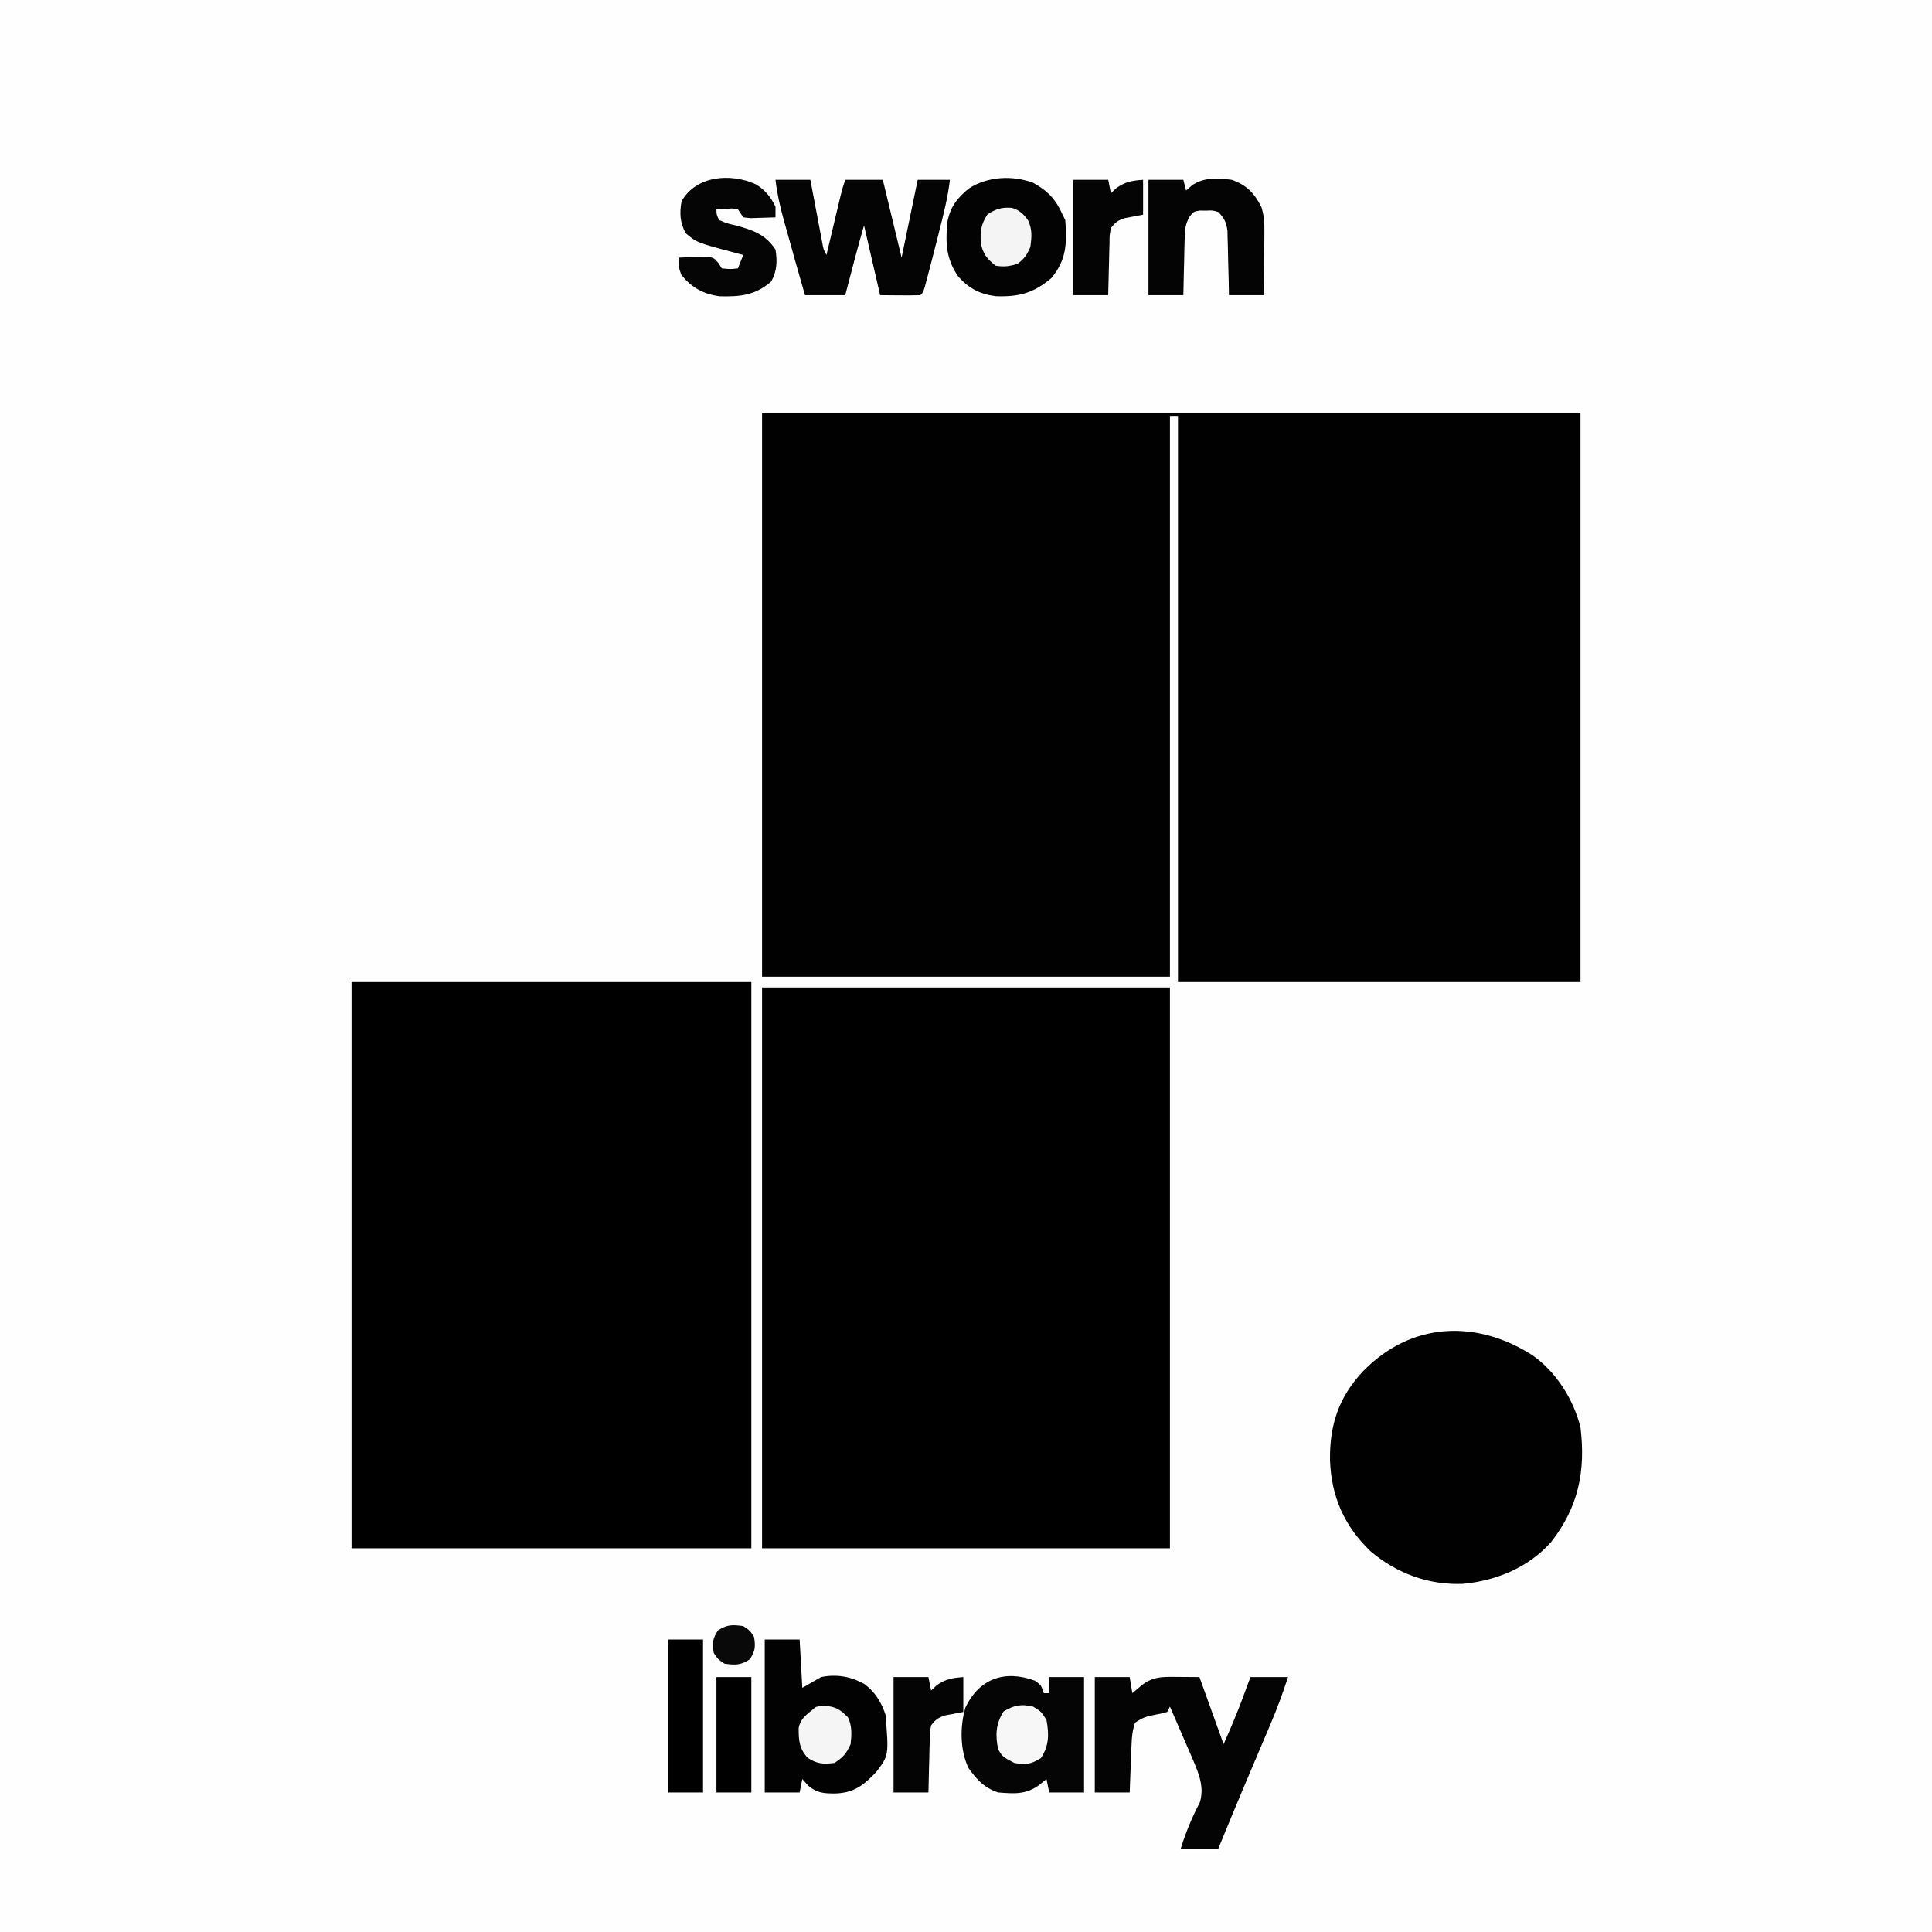
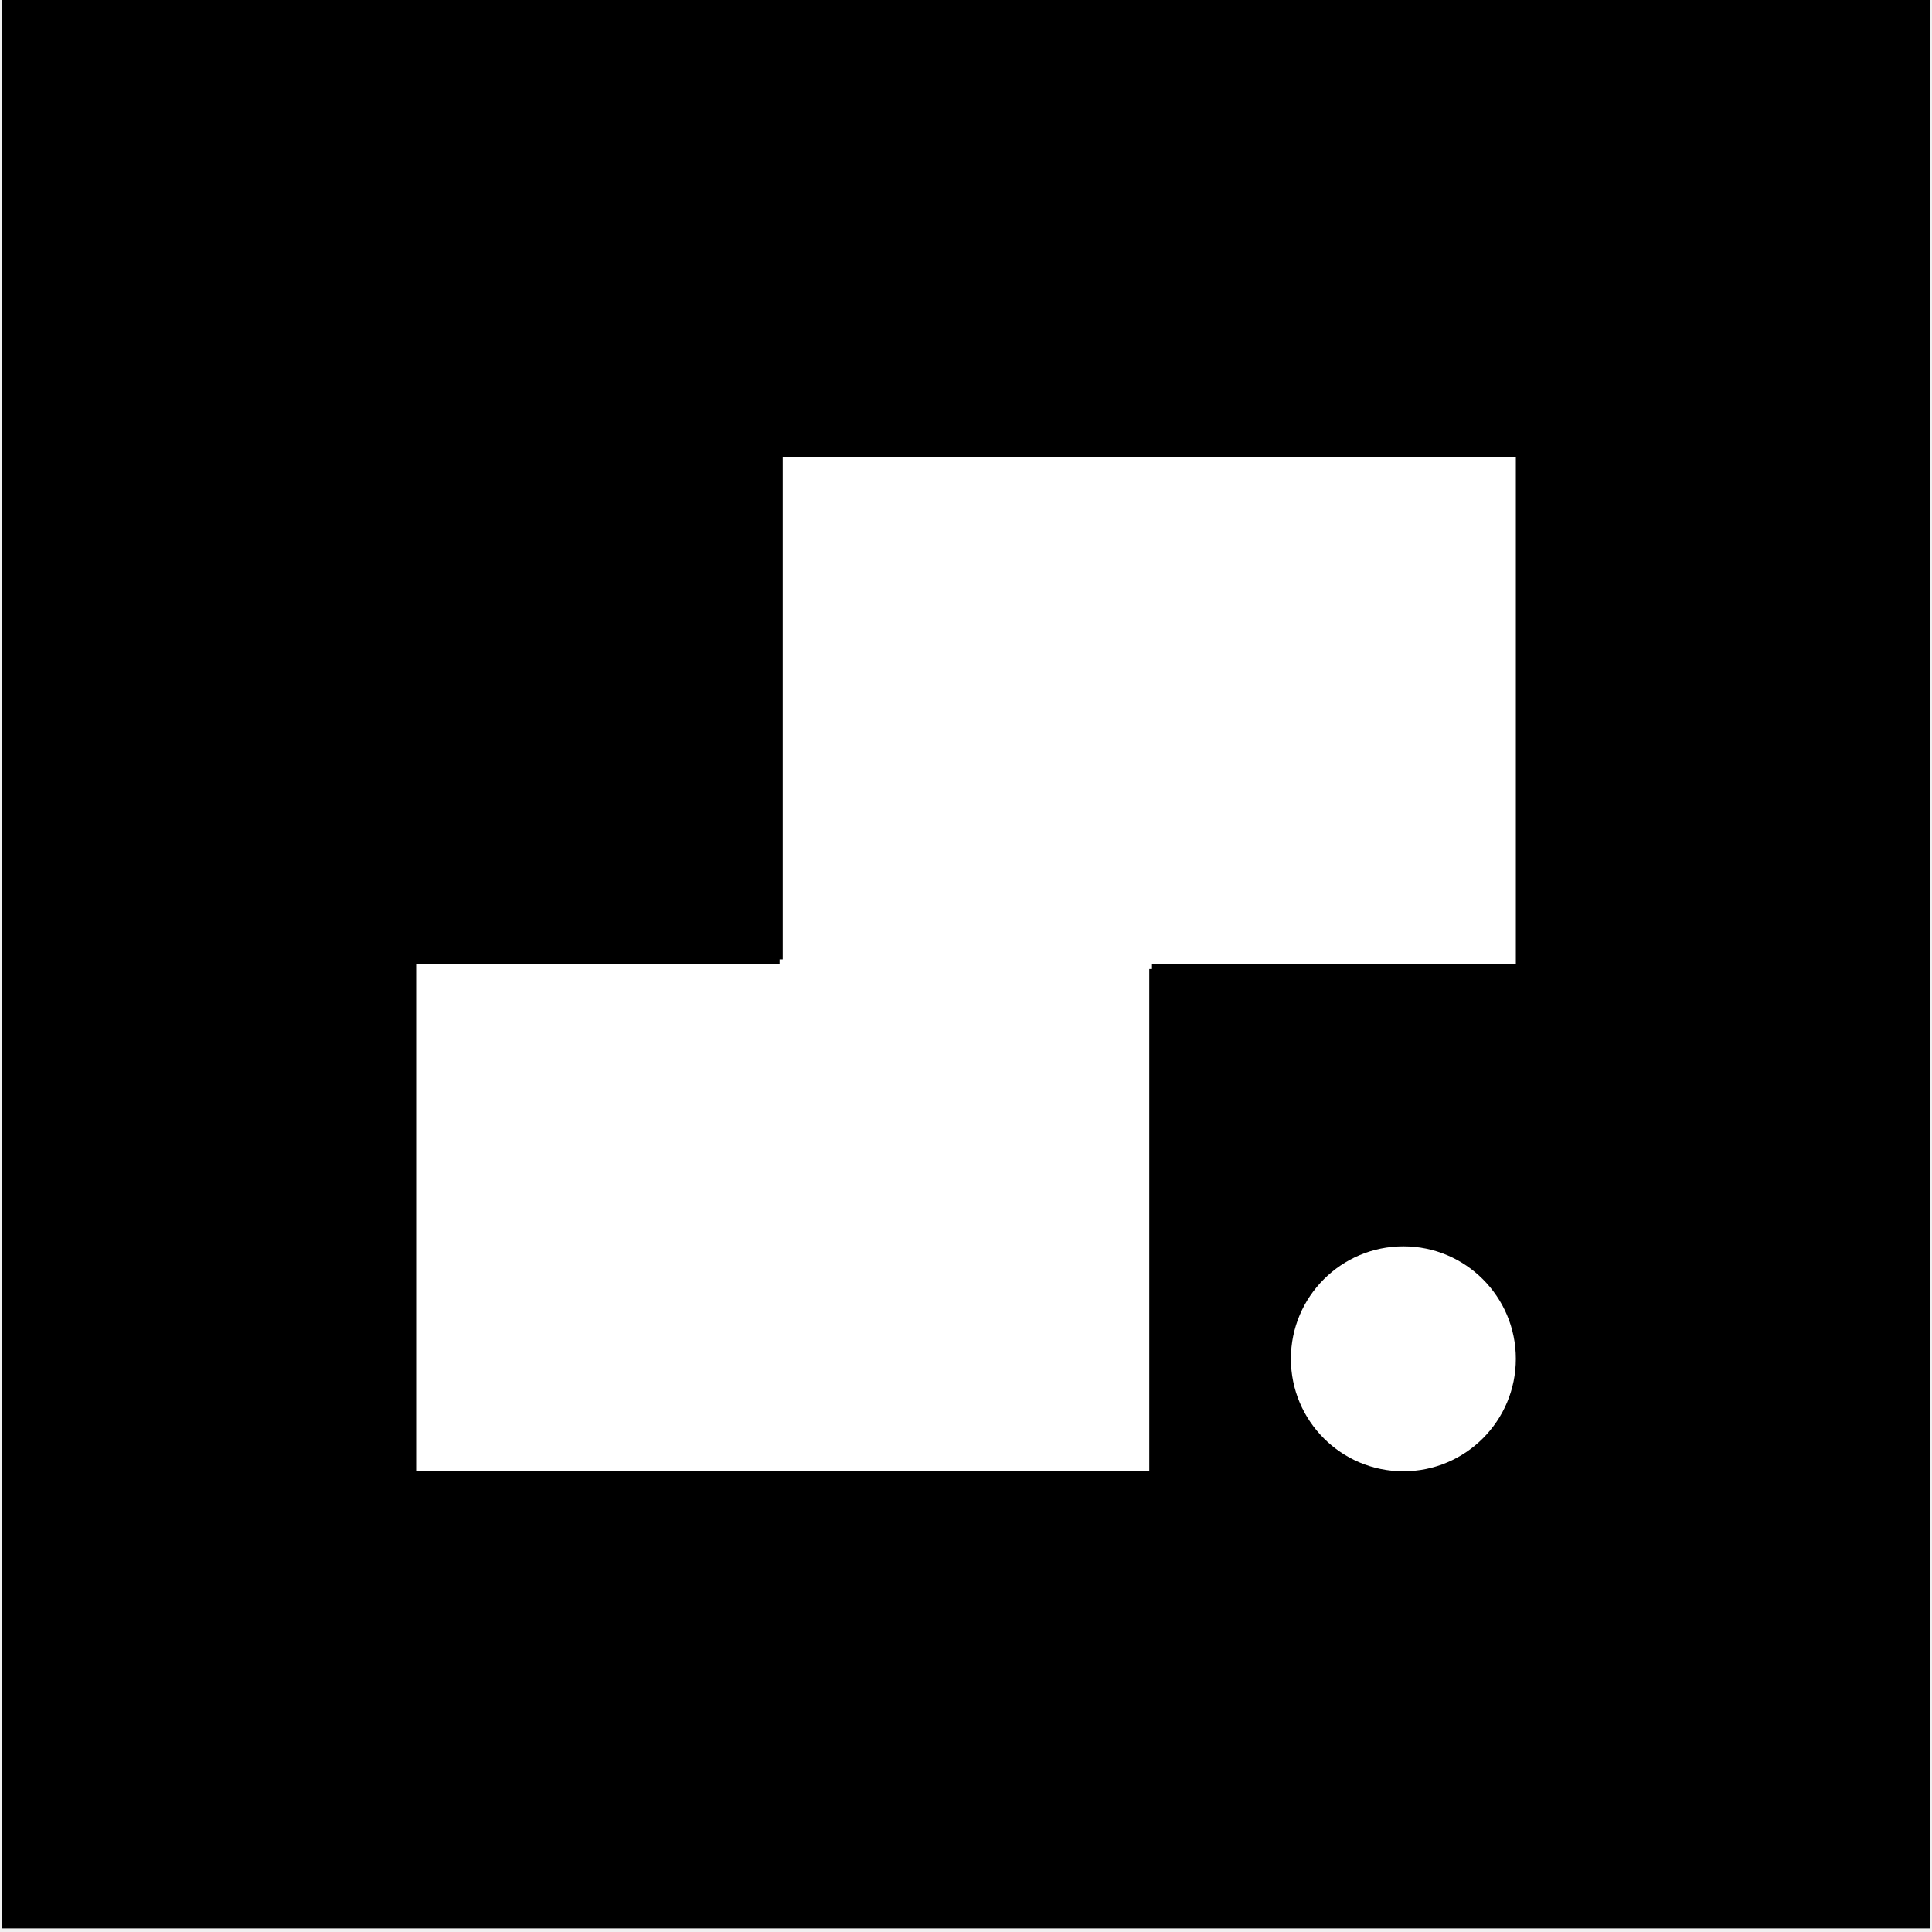
- <svg xmlns="http://www.w3.org/2000/svg" version="1.1" width="720" height="720">
-   <path d="M0 0 C237.6 0 475.2 0 720 0 C720 237.6 720 475.2 720 720 C482.4 720 244.8 720 0 720 C0 482.4 0 244.8 0 0 Z " fill="#FEFEFE" transform="translate(0,0)" />
-   <path d="M0 0 C100.65 0 201.3 0 305 0 C305 69.96 305 139.92 305 212 C255.5 212 206 212 155 212 C155 142.37 155 72.74 155 1 C154.01 1 153.02 1 152 1 C152 69.97 152 138.94 152 210 C101.84 210 51.68 210 0 210 C0 140.7 0 71.4 0 0 Z " fill="#010101" transform="translate(284,154)" />
-   <path d="M0 0 C50.16 0 100.32 0 152 0 C152 68.97 152 137.94 152 209 C101.84 209 51.68 209 0 209 C0 140.03 0 71.06 0 0 Z " fill="#000000" transform="translate(284,368)" />
-   <path d="M0 0 C49.17 0 98.34 0 149 0 C149 69.63 149 139.26 149 211 C99.83 211 50.66 211 0 211 C0 141.37 0 71.74 0 0 Z " fill="#000000" transform="translate(131,366)" />
-   <path d="M0 0 C8.837 6.118 15.482 16.596 18 27 C19.956 43.215 17.253 56.57 7.094 69.629 C-1.245 79.072 -13.371 84.117 -25.77 85.254 C-38.573 85.774 -50.475 81.386 -60.219 73.117 C-69.985 63.825 -74.888 52.661 -75.344 39.176 C-75.532 26.127 -72.097 15.646 -63 6 C-45.256 -12.207 -21.159 -13.44 0 0 Z " fill="#010101" transform="translate(571,505)" />
-   <path d="M0 0 C4.29 0 8.58 0 13 0 C13.33 1.98 13.66 3.96 14 6 C14.949 5.196 15.898 4.391 16.875 3.562 C21.36 -0.24 24.874 -0.123 30.625 -0.062 C33.389 -0.042 36.153 -0.021 39 0 C41.97 8.25 44.94 16.5 48 25 C50.594 19.164 53.054 13.415 55.25 7.438 C55.518 6.715 55.786 5.992 56.062 5.248 C56.711 3.5 57.356 1.75 58 0 C62.62 0 67.24 0 72 0 C70.066 5.995 67.927 11.803 65.453 17.594 C64.952 18.779 64.952 18.779 64.44 19.989 C63.38 22.494 62.315 24.997 61.25 27.5 C59.858 30.781 58.468 34.062 57.078 37.344 C56.57 38.543 56.57 38.543 56.051 39.767 C52.641 47.82 49.312 55.906 46 64 C41.38 64 36.76 64 32 64 C33.892 57.924 36.16 52.417 39.109 46.773 C40.921 41.131 38.763 35.865 36.496 30.629 C36.003 29.478 35.51 28.328 35.002 27.143 C34.486 25.961 33.969 24.78 33.438 23.562 C32.917 22.354 32.397 21.146 31.861 19.9 C30.582 16.93 29.294 13.964 28 11 C27.67 11.66 27.34 12.32 27 13 C25.039 13.562 25.039 13.562 22.625 14 C19.325 14.602 17.886 15.076 15 17 C14.005 19.984 13.804 22.2 13.684 25.324 C13.642 26.352 13.6 27.38 13.557 28.439 C13.517 29.511 13.478 30.583 13.438 31.688 C13.394 32.771 13.351 33.854 13.307 34.971 C13.201 37.647 13.1 40.323 13 43 C8.71 43 4.42 43 0 43 C0 28.81 0 14.62 0 0 Z " fill="#040404" transform="translate(408,625)" />
-   <path d="M0 0 C4.29 0 8.58 0 13 0 C13.33 5.94 13.66 11.88 14 18 C16.31 16.68 18.62 15.36 21 14 C26.766 12.817 32.145 13.767 37.242 16.656 C41.134 19.632 43.467 23.402 45 28 C46.262 43.196 46.262 43.196 41.504 49.418 C36.802 54.364 33.209 57.15 26.25 57.375 C22.081 57.365 19.473 57.242 16.25 54.5 C15.508 53.675 14.765 52.85 14 52 C13.505 54.475 13.505 54.475 13 57 C8.71 57 4.42 57 0 57 C0 38.19 0 19.38 0 0 Z " fill="#020202" transform="translate(285,611)" />
-   <path d="M0 0 C2.375 1.688 2.375 1.688 3.375 4.688 C4.035 4.688 4.695 4.688 5.375 4.688 C5.375 2.708 5.375 0.728 5.375 -1.312 C9.665 -1.312 13.955 -1.312 18.375 -1.312 C18.375 12.877 18.375 27.067 18.375 41.688 C14.085 41.688 9.795 41.688 5.375 41.688 C4.88 39.212 4.88 39.212 4.375 36.688 C3.199 37.647 3.199 37.647 2 38.625 C-2.97 42.53 -7.467 42.158 -13.625 41.688 C-18.831 39.952 -21.445 37.104 -24.625 32.688 C-27.906 26.115 -27.9 17.091 -25.867 10.07 C-20.671 -0.772 -11.263 -4.078 0 0 Z " fill="#050505" transform="translate(385.625,626.3125)" />
-   <path d="M0 0 C4.29 0 8.58 0 13 0 C13.349 1.854 13.699 3.707 14.059 5.617 C14.518 8.036 14.978 10.456 15.438 12.875 C15.668 14.098 15.898 15.322 16.135 16.582 C16.357 17.749 16.579 18.915 16.809 20.117 C17.013 21.196 17.217 22.275 17.427 23.386 C17.88 25.965 17.88 25.965 19 28 C19.265 26.888 19.265 26.888 19.535 25.753 C20.334 22.397 21.136 19.042 21.938 15.688 C22.215 14.52 22.493 13.353 22.779 12.15 C23.047 11.032 23.314 9.914 23.59 8.762 C23.836 7.73 24.082 6.698 24.336 5.635 C25 3 25 3 26 0 C30.62 0 35.24 0 40 0 C42.31 9.57 44.62 19.14 47 29 C48.98 19.43 50.96 9.86 53 0 C56.96 0 60.92 0 65 0 C64.259 6.395 62.714 12.519 61.125 18.75 C60.868 19.771 60.612 20.792 60.348 21.844 C59.053 26.972 57.727 32.092 56.367 37.203 C56.129 38.102 55.89 39.001 55.644 39.927 C55 42 55 42 54 43 C51.467 43.073 48.969 43.092 46.438 43.062 C43.983 43.042 41.529 43.021 39 43 C37.02 34.42 35.04 25.84 33 17 C31.312 22.91 31.312 22.91 29.711 28.84 C29.492 29.675 29.273 30.509 29.047 31.369 C28.714 32.64 28.714 32.64 28.375 33.938 C28.146 34.812 27.916 35.687 27.68 36.588 C27.119 38.725 26.559 40.863 26 43 C21.05 43 16.1 43 11 43 C8.554 34.535 6.161 26.055 3.812 17.562 C3.551 16.628 3.289 15.693 3.019 14.73 C1.669 9.821 0.578 5.06 0 0 Z " fill="#040404" transform="translate(289,67)" />
-   <path d="M0 0 C5.522 3.077 8.459 6.148 11.004 11.902 C11.499 12.892 11.499 12.892 12.004 13.902 C12.627 22.577 12.52 28.683 6.816 35.527 C0.22 41.098 -5.171 42.587 -13.871 42.285 C-19.793 41.56 -23.906 39.4 -27.871 34.965 C-32.406 28.429 -32.623 22.68 -31.996 14.902 C-30.937 9.118 -28.416 5.811 -23.91 2.129 C-16.885 -2.373 -7.784 -2.852 0 0 Z " fill="#030303" transform="translate(384.9961,68.09766)" />
-   <path d="M0 0 C4.29 0 8.58 0 13 0 C13.33 1.32 13.66 2.64 14 4 C14.763 3.34 15.526 2.68 16.312 2 C20.841 -1.023 25.767 -0.64 31 0 C36.538 1.913 39.52 5.001 42.097 10.223 C43.203 13.625 43.226 16.476 43.195 20.051 C43.192 20.71 43.19 21.368 43.187 22.047 C43.176 24.136 43.151 26.224 43.125 28.312 C43.115 29.735 43.106 31.158 43.098 32.58 C43.077 36.054 43.038 39.526 43 43 C38.71 43 34.42 43 30 43 C29.944 40.146 29.944 40.146 29.887 37.234 C29.821 34.74 29.755 32.245 29.688 29.75 C29.665 28.496 29.642 27.241 29.619 25.949 C29.584 24.744 29.548 23.539 29.512 22.297 C29.486 21.187 29.459 20.076 29.432 18.933 C28.959 15.72 28.252 14.304 26 12 C23.835 11.37 23.835 11.37 21.5 11.5 C20.727 11.49 19.953 11.479 19.156 11.469 C16.888 11.827 16.888 11.827 15.397 13.64 C13.608 16.663 13.571 18.795 13.488 22.297 C13.453 23.502 13.417 24.707 13.381 25.949 C13.347 27.831 13.347 27.831 13.312 29.75 C13.278 31.02 13.244 32.289 13.209 33.598 C13.127 36.731 13.062 39.866 13 43 C8.71 43 4.42 43 0 43 C0 28.81 0 14.62 0 0 Z " fill="#040404" transform="translate(428,67)" />
-   <path d="M0 0 C3.56 2.122 5.573 4.646 7.438 8.375 C7.438 9.695 7.438 11.015 7.438 12.375 C5.48 12.456 3.521 12.514 1.562 12.562 C-0.073 12.615 -0.073 12.615 -1.742 12.668 C-2.673 12.571 -3.604 12.475 -4.562 12.375 C-5.223 11.385 -5.883 10.395 -6.562 9.375 C-8.54 9.012 -8.54 9.012 -10.688 9.188 C-11.966 9.249 -13.245 9.311 -14.562 9.375 C-14.547 11.344 -14.547 11.344 -13.562 13.375 C-10.76 14.606 -10.76 14.606 -7.375 15.375 C-0.878 17.192 3.585 18.596 7.438 24.375 C8.144 28.761 8.007 32.327 5.875 36.25 C-0.067 41.43 -5.614 41.98 -13.328 41.793 C-19.388 41.01 -23.807 38.556 -27.625 33.812 C-28.562 31.375 -28.562 31.375 -28.562 27.375 C-26.459 27.267 -24.355 27.189 -22.25 27.125 C-20.492 27.055 -20.492 27.055 -18.699 26.984 C-15.562 27.375 -15.562 27.375 -13.844 29.375 C-13.421 30.035 -12.998 30.695 -12.562 31.375 C-9.437 31.709 -9.437 31.709 -6.562 31.375 C-5.902 29.725 -5.242 28.075 -4.562 26.375 C-5.264 26.193 -5.965 26.011 -6.688 25.824 C-21.89 21.796 -21.89 21.796 -26.062 18.25 C-28.163 14.225 -28.355 10.825 -27.562 6.375 C-22.172 -3.163 -9.403 -4.217 0 0 Z " fill="#050505" transform="translate(281.5625,68.625)" />
-   <path d="M0 0 C4.29 0 8.58 0 13 0 C13 18.81 13 37.62 13 57 C8.71 57 4.42 57 0 57 C0 38.19 0 19.38 0 0 Z " fill="#000000" transform="translate(249,611)" />
-   <path d="M0 0 C4.29 0 8.58 0 13 0 C13.33 1.65 13.66 3.3 14 5 C14.681 4.361 15.361 3.721 16.062 3.062 C19.464 0.674 21.904 0.321 26 0 C26 4.29 26 8.58 26 13 C23.754 13.423 21.508 13.846 19.262 14.27 C16.613 15.125 15.689 15.797 14 18 C13.495 20.705 13.495 20.705 13.488 23.762 C13.453 24.88 13.417 25.998 13.381 27.15 C13.347 28.901 13.347 28.901 13.312 30.688 C13.278 31.866 13.244 33.045 13.209 34.26 C13.126 37.173 13.062 40.086 13 43 C8.71 43 4.42 43 0 43 C0 28.81 0 14.62 0 0 Z " fill="#040404" transform="translate(333,625)" />
-   <path d="M0 0 C4.29 0 8.58 0 13 0 C13.33 1.65 13.66 3.3 14 5 C14.681 4.361 15.361 3.721 16.062 3.062 C19.464 0.674 21.904 0.321 26 0 C26 4.29 26 8.58 26 13 C23.754 13.423 21.508 13.846 19.262 14.27 C16.613 15.125 15.689 15.797 14 18 C13.495 20.705 13.495 20.705 13.488 23.762 C13.453 24.88 13.417 25.998 13.381 27.15 C13.347 28.901 13.347 28.901 13.312 30.688 C13.278 31.866 13.244 33.045 13.209 34.26 C13.126 37.173 13.062 40.086 13 43 C8.71 43 4.42 43 0 43 C0 28.81 0 14.62 0 0 Z " fill="#040404" transform="translate(400,67)" />
-   <path d="M0 0 C4.29 0 8.58 0 13 0 C13 14.19 13 28.38 13 43 C8.71 43 4.42 43 0 43 C0 28.81 0 14.62 0 0 Z " fill="#000000" transform="translate(267,625)" />
-   <path d="M0 0 C4.308 0.359 5.741 1.304 8.75 4.312 C10.346 7.504 10.13 10.84 9.75 14.312 C8.113 17.898 7.06 19.106 3.75 21.312 C-0.423 21.776 -2.537 21.762 -6.125 19.5 C-9.38 16.15 -9.639 12.911 -9.613 8.316 C-9.003 4.953 -6.816 3.377 -4.25 1.312 C-3.25 0.312 -3.25 0.312 0 0 Z " fill="#F5F5F5" transform="translate(307.25,635.6875)" />
-   <path d="M0 0 C3 1.812 3 1.812 5 5 C5.987 10.396 5.951 14.53 2.938 19.188 C-0.81 21.5 -2.664 21.761 -7 21 C-11.356 18.703 -11.356 18.703 -13 16 C-14.123 10.647 -13.924 6.472 -11 1.812 C-7.146 -0.516 -4.387 -1.053 0 0 Z " fill="#F7F7F7" transform="translate(385,636)" />
-   <path d="M0 0 C2.778 0.778 4.458 2.358 6.094 4.695 C7.688 8.187 7.422 10.728 6.938 14.543 C5.673 17.452 4.683 19.003 2.125 20.855 C-0.913 21.81 -2.891 22.061 -6.062 21.543 C-9.324 18.849 -10.728 17.235 -11.547 13.094 C-11.786 8.657 -11.49 6.211 -9.062 2.418 C-5.765 0.357 -3.835 -0.269 0 0 Z " fill="#F4F4F4" transform="translate(377.0625,77.45703)" />
-   <path d="M0 0 C2.438 1.625 2.438 1.625 4 4 C4.606 7.636 4.472 9.283 2.438 12.375 C-0.935 14.623 -3.025 14.568 -7 14 C-9.438 12.375 -9.438 12.375 -11 10 C-11.606 6.364 -11.472 4.717 -9.438 1.625 C-6.065 -0.623 -3.975 -0.568 0 0 Z " fill="#090909" transform="translate(277,606)" />
+ <svg xmlns="http://www.w3.org/2000/svg" width="720" zoomAndPan="magnify" viewBox="0 0 540 540" height="720" preserveAspectRatio="xMidYMid meet" version="1.2">
+   <defs>
+     <clipPath id="a409718074">
+       <path d="M 0.5 0 L 539.5 0 L 539.5 539 L 0.5 539 Z M 0.5 0 " />
+     </clipPath>
+     <clipPath id="2fcafde522">
+       <path d="M 218.773 127.773 L 321.227 127.773 L 321.227 411.184 L 218.773 411.184 Z M 218.773 127.773 " />
+     </clipPath>
+     <clipPath id="95b5887abf">
+       <path d="M 290.203 127.773 L 423.684 127.773 L 423.684 269.5 L 290.203 269.5 Z M 290.203 127.773 " />
+     </clipPath>
+     <clipPath id="f2bec9a40b">
+       <path d="M 116.316 269.5 L 240.488 269.5 L 240.488 411.23 L 116.316 411.23 Z M 116.316 269.5 " />
+     </clipPath>
+     <clipPath id="07a14aef06">
+       <path d="M 360.805 348.352 L 423.684 348.352 L 423.684 411.23 L 360.805 411.23 Z M 360.805 348.352 " />
+     </clipPath>
+     <clipPath id="7938f49248">
+       <path d="M 392.246 348.352 C 374.883 348.352 360.805 362.426 360.805 379.789 C 360.805 397.152 374.883 411.23 392.246 411.23 C 409.609 411.23 423.684 397.152 423.684 379.789 C 423.684 362.426 409.609 348.352 392.246 348.352 Z M 392.246 348.352 " />
+     </clipPath>
+   </defs>
+   <g id="efa0937300">
+     <g clip-rule="nonzero" clip-path="url(#a409718074)">
+       <path style=" stroke:none;fill-rule:nonzero;fill:#ffffff;fill-opacity:1;" d="M 0.5 0 L 539.5 0 L 539.5 539 L 0.5 539 Z M 0.5 0 " />
+       <path style=" stroke:none;fill-rule:nonzero;fill:#000000;fill-opacity:1;" d="M 0.5 0 L 539.5 0 L 539.5 539 L 0.5 539 Z M 0.5 0 " />
+     </g>
+     <g clip-rule="nonzero" clip-path="url(#2fcafde522)">
+       <path style=" stroke:none;fill-rule:nonzero;fill:#ffffff;fill-opacity:1;" d="M 218.773 127.773 L 321.227 127.773 L 321.227 411.129 L 218.773 411.129 Z M 218.773 127.773 " />
+     </g>
+     <g clip-rule="nonzero" clip-path="url(#95b5887abf)">
+       <path style=" stroke:none;fill-rule:nonzero;fill:#ffffff;fill-opacity:1;" d="M 290.203 127.773 L 423.684 127.773 L 423.684 269.598 L 290.203 269.598 Z M 290.203 127.773 " />
+     </g>
+     <g clip-rule="nonzero" clip-path="url(#f2bec9a40b)">
+       <path style=" stroke:none;fill-rule:nonzero;fill:#ffffff;fill-opacity:1;" d="M 116.316 269.5 L 240.488 269.5 L 240.488 411.137 L 116.316 411.137 Z M 116.316 269.5 " />
+     </g>
+     <path style="fill:none;stroke-width:4;stroke-linecap:butt;stroke-linejoin:miter;stroke:#ffffff;stroke-opacity:1;stroke-miterlimit:4;" d="M -0.003 1.999 L 211.742 1.999 " transform="matrix(0,-0.669348,0.669348,0,320.6426,269.4983)" />
+     <path style="fill:none;stroke-width:4;stroke-linecap:butt;stroke-linejoin:miter;stroke:#ffffff;stroke-opacity:1;stroke-miterlimit:4;" d="M 0.001 1.997 L 211.74 1.997 " transform="matrix(0,-0.669348,0.669348,0,216.5576,411.2274)" />
+     <path style="fill:none;stroke-width:4;stroke-linecap:butt;stroke-linejoin:miter;stroke:#ffffff;stroke-opacity:1;stroke-miterlimit:4;" d="M -0.003 2.001 L 155.501 2.001 " transform="matrix(-0.669348,0.00000000116823,-0.00000000116823,-0.669348,321.9824,270.8396)" />
+     <g clip-rule="nonzero" clip-path="url(#07a14aef06)">
+       <g clip-rule="nonzero" clip-path="url(#7938f49248)">
+         <path style=" stroke:none;fill-rule:nonzero;fill:#ffffff;fill-opacity:1;" d="M 360.805 348.352 L 423.684 348.352 L 423.684 411.23 L 360.805 411.23 Z M 360.805 348.352 " />
+       </g>
+     </g>
+   </g>
</svg>
